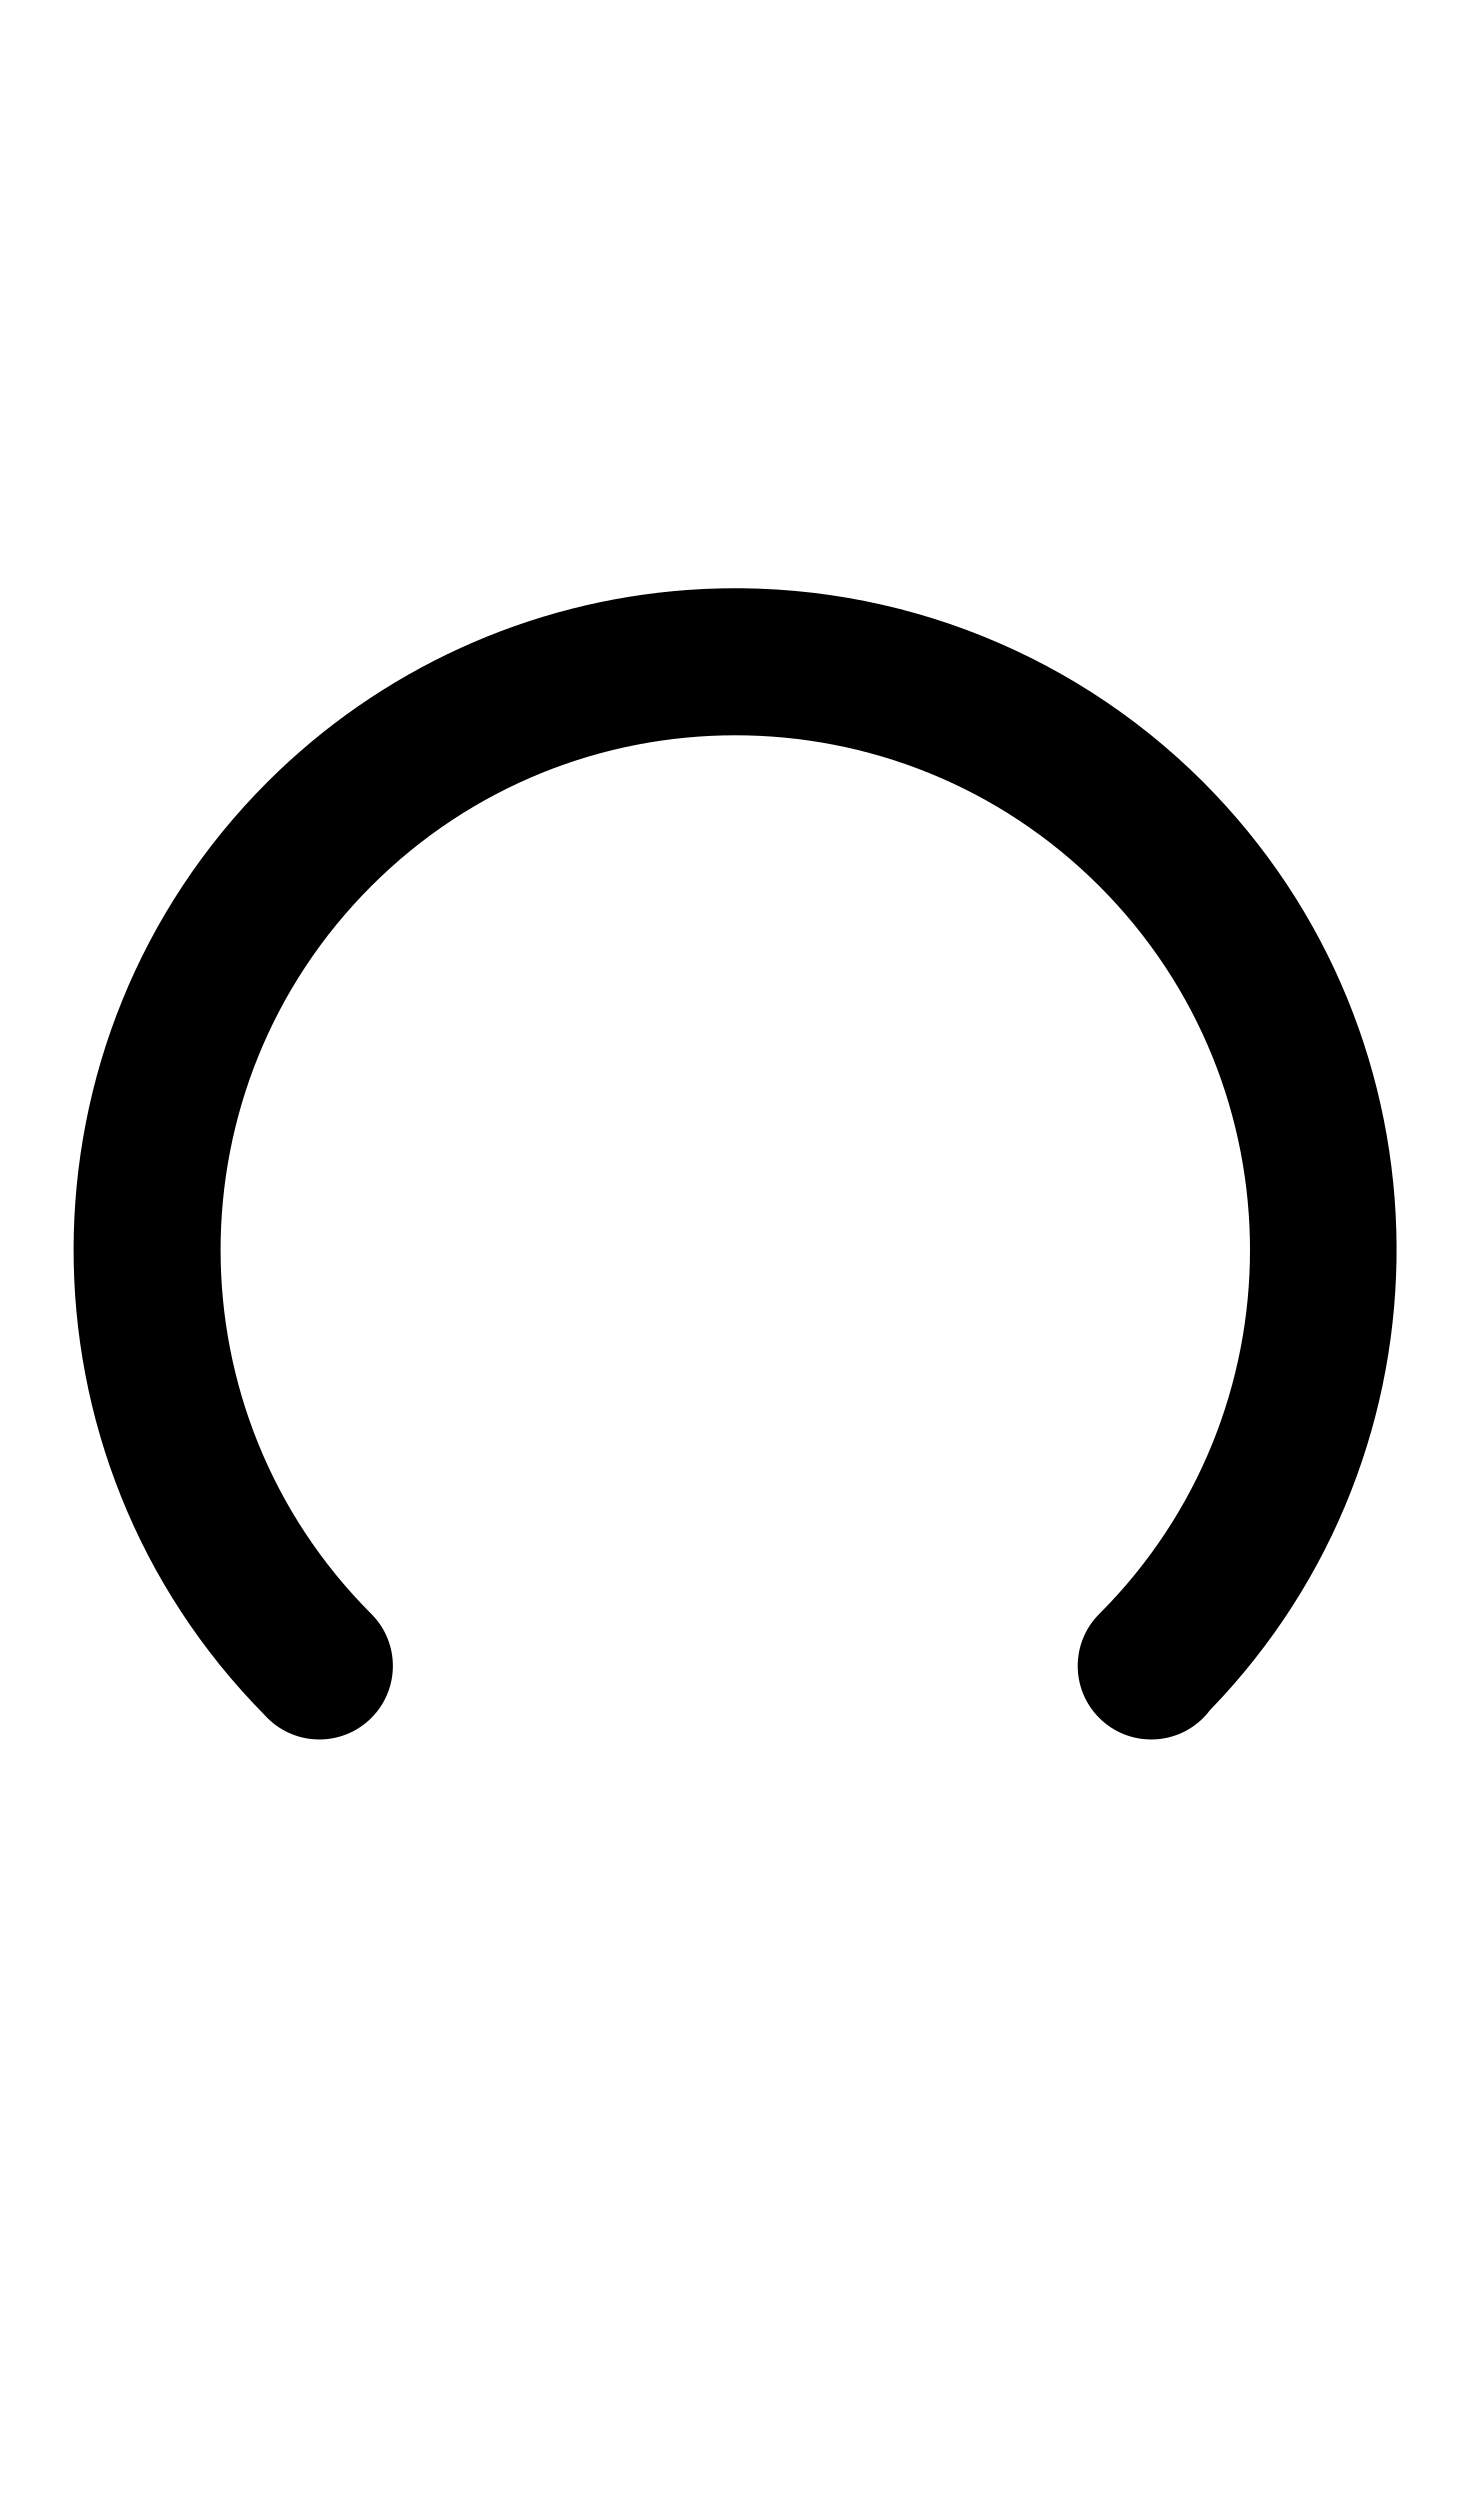
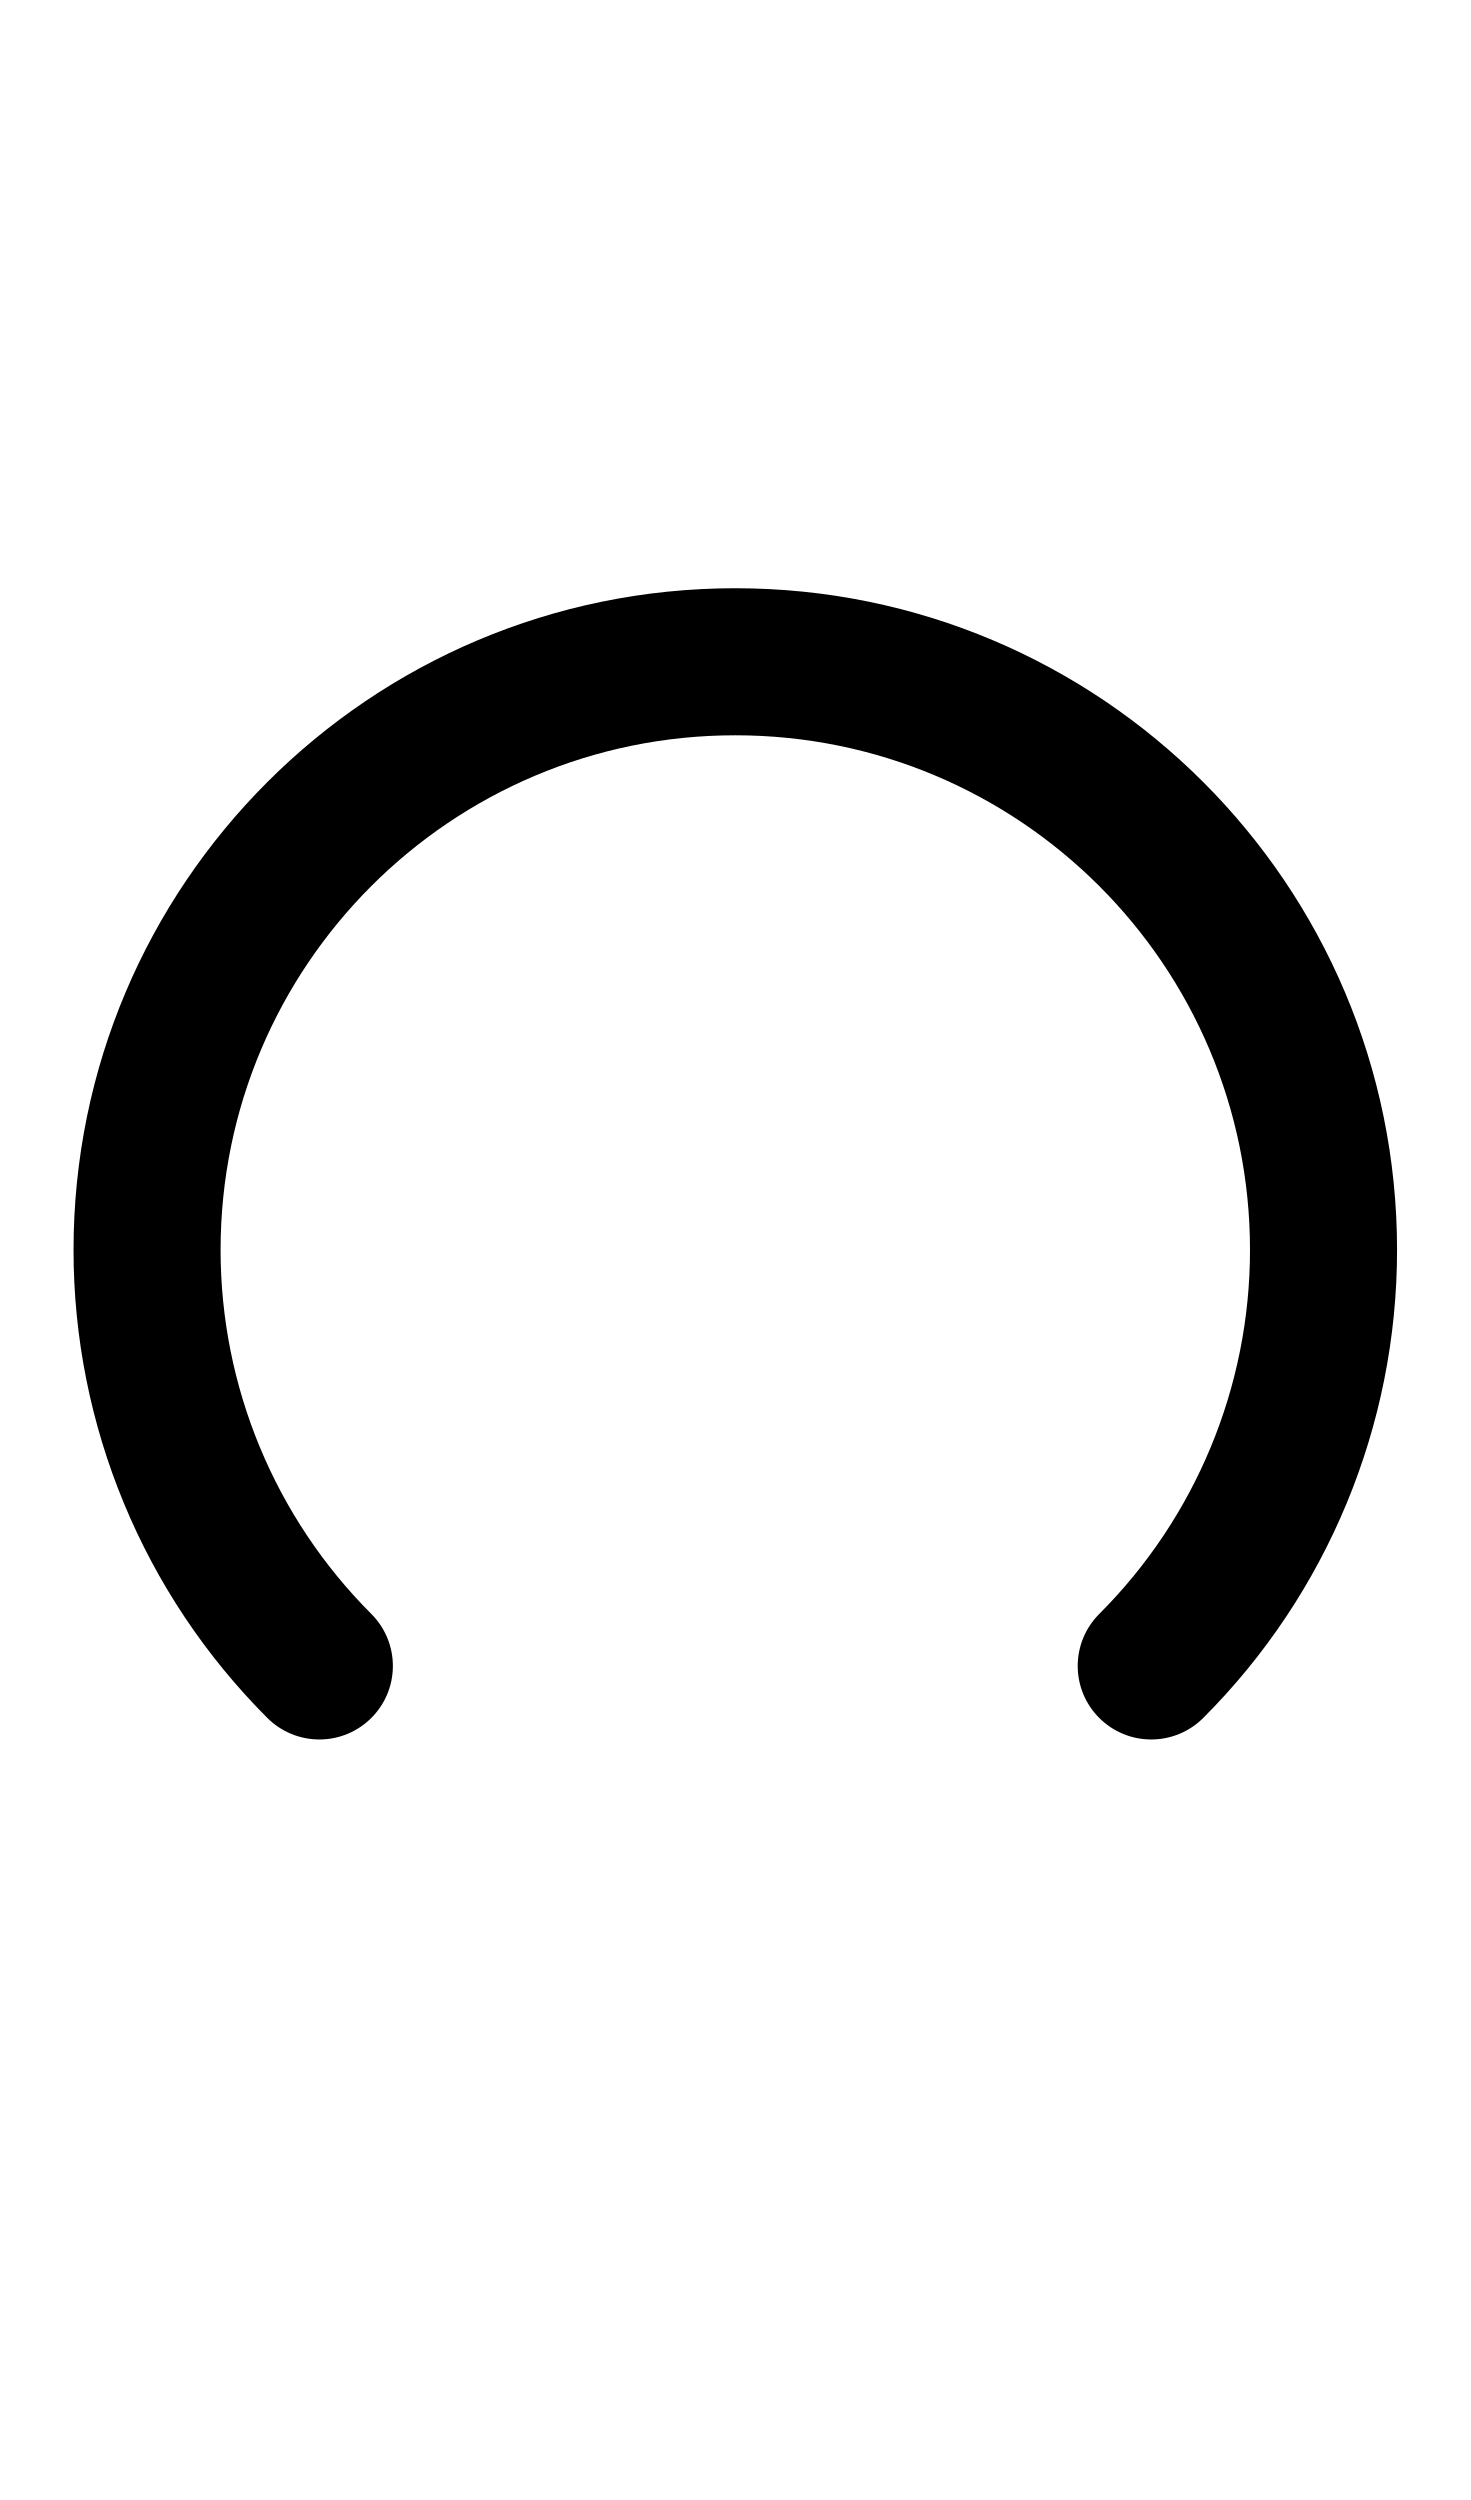
<svg xmlns="http://www.w3.org/2000/svg" width="500" height="850">
-   <path d="M 233.949 200.572 A 225 225 0 0 0 90.902 265.9 A 225 225 0 0 0 90.045 583.195 L 90.055 583.211 A 25 25 0 0 0 90.902 584.098 L 90.9 584.1 A 25 25 0 0 0 126.256 584.1 A 25 25 0 0 0 126.256 548.744 A 175 175 0 0 1 126.256 301.256 A 175 175 0 0 1 373.744 301.256 A 175 175 0 0 1 373.744 548.744 A 25 25 0 0 0 373.744 584.1 A 25 25 0 0 0 409.1 584.1 A 25 25 0 0 0 411.438 581.398 A 225 225 0 0 0 409.1 265.9 A 225 225 0 0 0 233.949 200.572 z " />
+   <path d="M 250 200 A 225 225 0 0 0 25 425 A 225 225 0 0 0 90.9 584.1 A 25 25 0 0 0 108.578 591.422 A 25 25 0 0 0 133.578 566.422 A 25 25 0 0 0 126.256 548.744 A 175 175 0 0 1 75 425 A 175 175 0 0 1 250 250 A 175 175 0 0 1 425 425 A 175 175 0 0 1 373.744 548.744 A 25 25 0 0 0 366.422 566.422 A 25 25 0 0 0 391.422 591.422 A 25 25 0 0 0 409.1 584.1 A 225 225 0 0 0 475 425 A 225 225 0 0 0 250 200 z " />
</svg>
